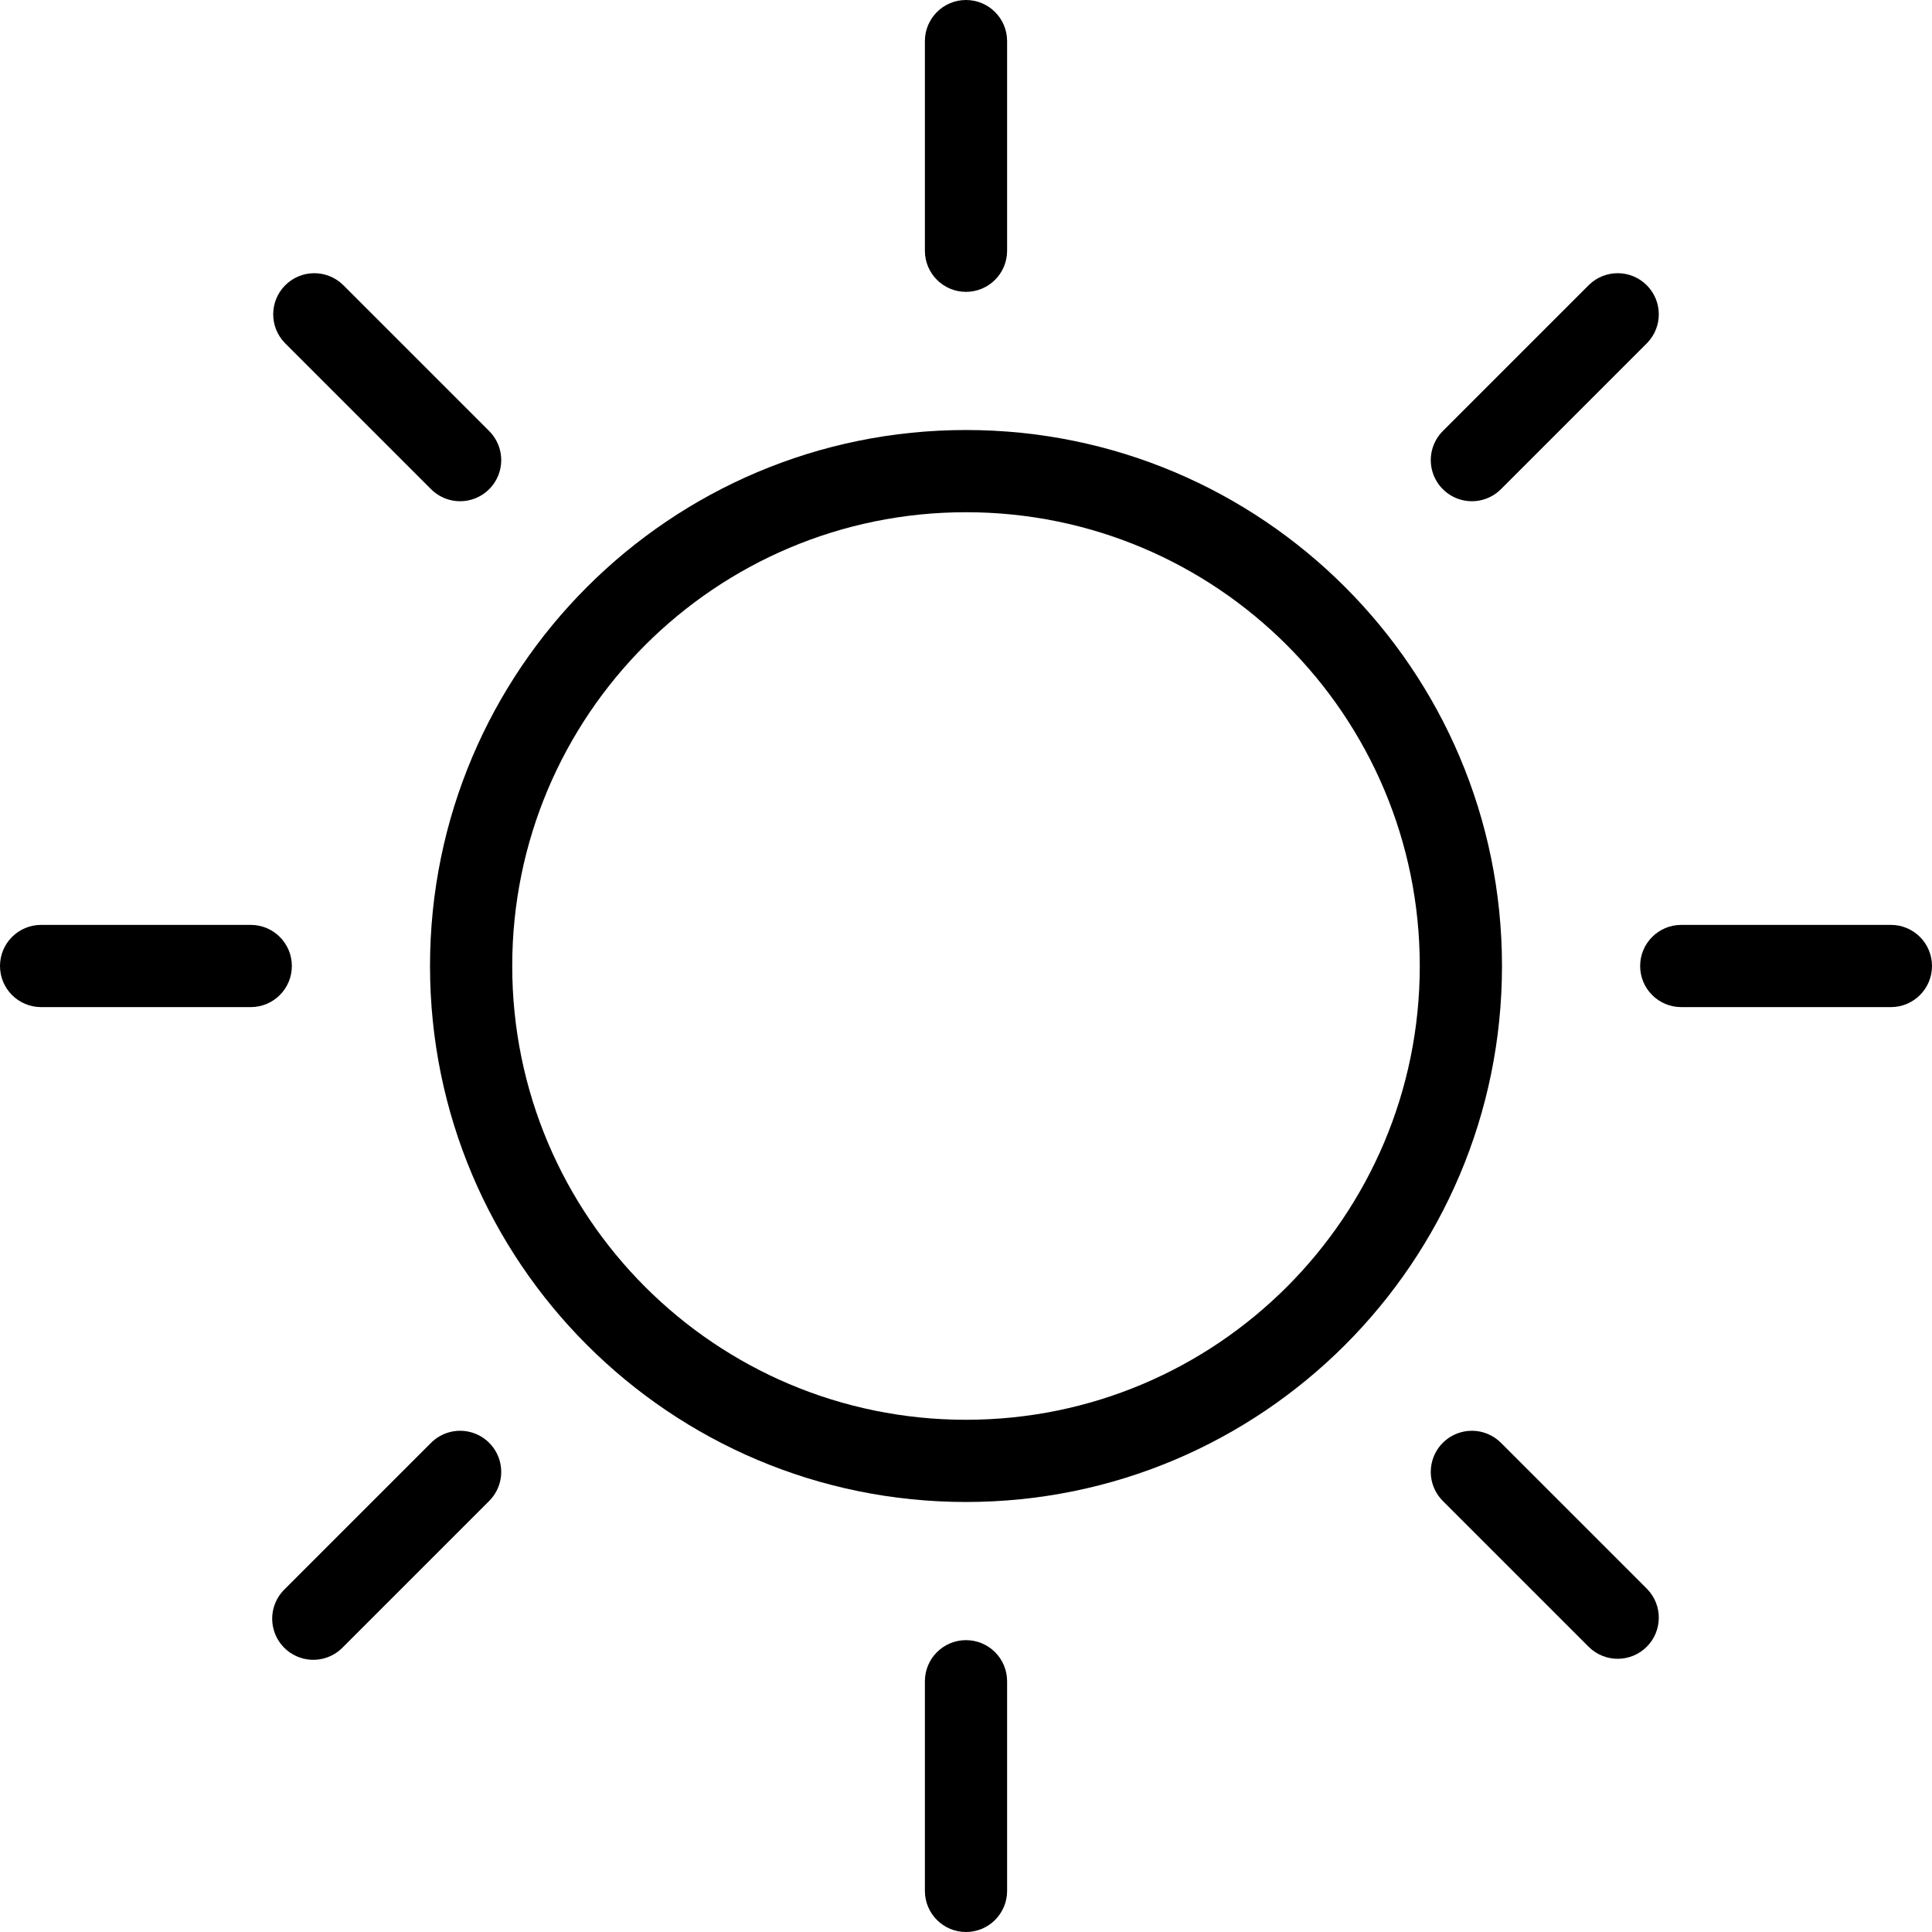
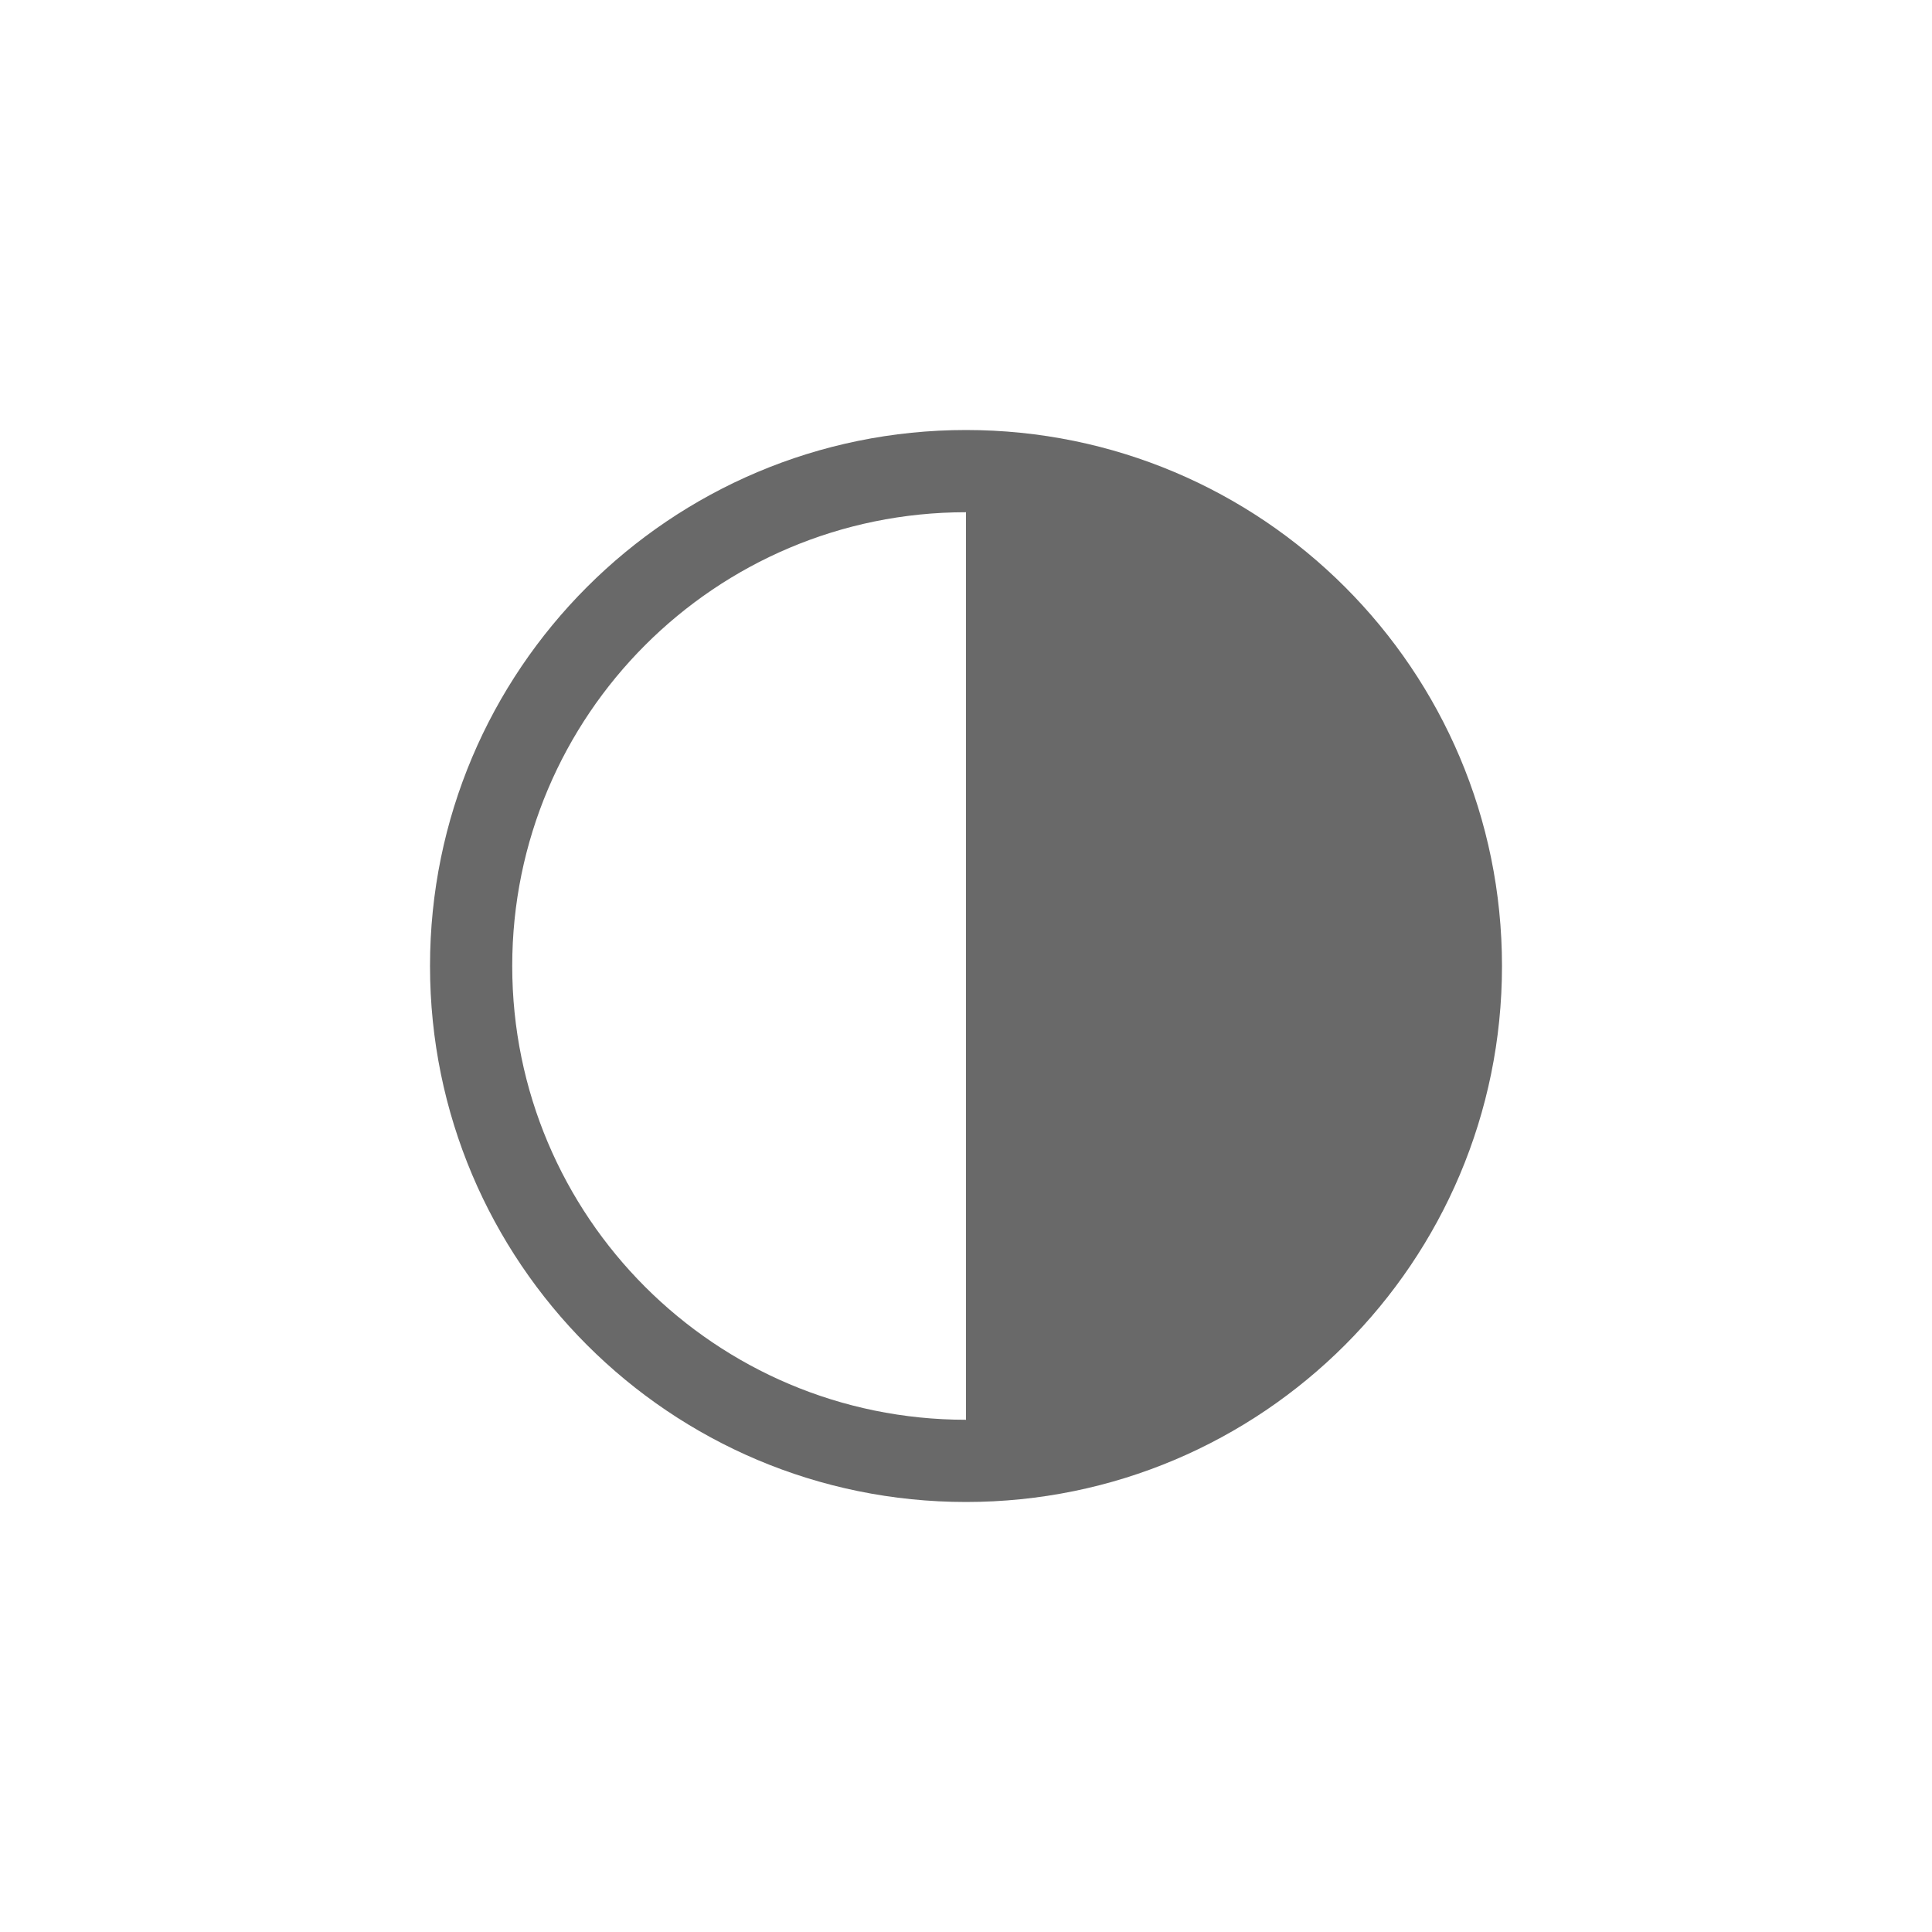
<svg xmlns="http://www.w3.org/2000/svg" id="Layer_1" data-name="Layer 1" viewBox="0 0 470 470">
-   <path d="M235,104.61A130.39,130.39,0,1,0,365.39,235,130.38,130.38,0,0,0,235,104.61Zm0,240.78A110.39,110.39,0,1,1,345.39,235,110.39,110.39,0,0,1,235,345.39Z" />
-   <path d="M245,61V10a10,10,0,0,0-20,0V61a10,10,0,0,0,20,0Z" />
-   <path d="M235,399a10,10,0,0,0-10,10v51a10,10,0,0,0,20,0V409A10,10,0,0,0,235,399Z" />
-   <path d="M460,225H409a10,10,0,0,0,0,20h51a10,10,0,0,0,0-20Z" />
-   <path d="M71,235a10,10,0,0,0-10-10H10a10,10,0,0,0,0,20H61A10,10,0,0,0,71,235Z" />
-   <path d="M365.26,118.88l35.47-35.47a10,10,0,0,0-14.14-14.14l-35.47,35.47a10,10,0,1,0,14.14,14.14Z" />
-   <path d="M104.74,351.12,69.27,386.59a10,10,0,1,0,14.14,14.14l35.47-35.47a10,10,0,1,0-14.14-14.14Z" />
-   <path d="M365.26,351.12a10,10,0,1,0-14.14,14.14l35.47,35.47a10,10,0,0,0,14.14-14.14Z" />
-   <path d="M104.74,118.88a10,10,0,1,0,14.14-14.14L83.41,69.27A10,10,0,0,0,69.27,83.41Z" />
+   <defs>
+     <style>.cls-1{fill:#696969;}</style>
+   </defs>
+   <path class="cls-1" d="M124.61,235A110.39,110.39,0,0,1,235,124.61v-20a130.39,130.39,0,0,0,0,260.78v-20A110.39,110.39,0,0,1,124.61,235Z" />
+   <path class="cls-1" d="M235,104.61V365.39a130.39,130.39,0,0,0,0-260.78Z" />
</svg>
